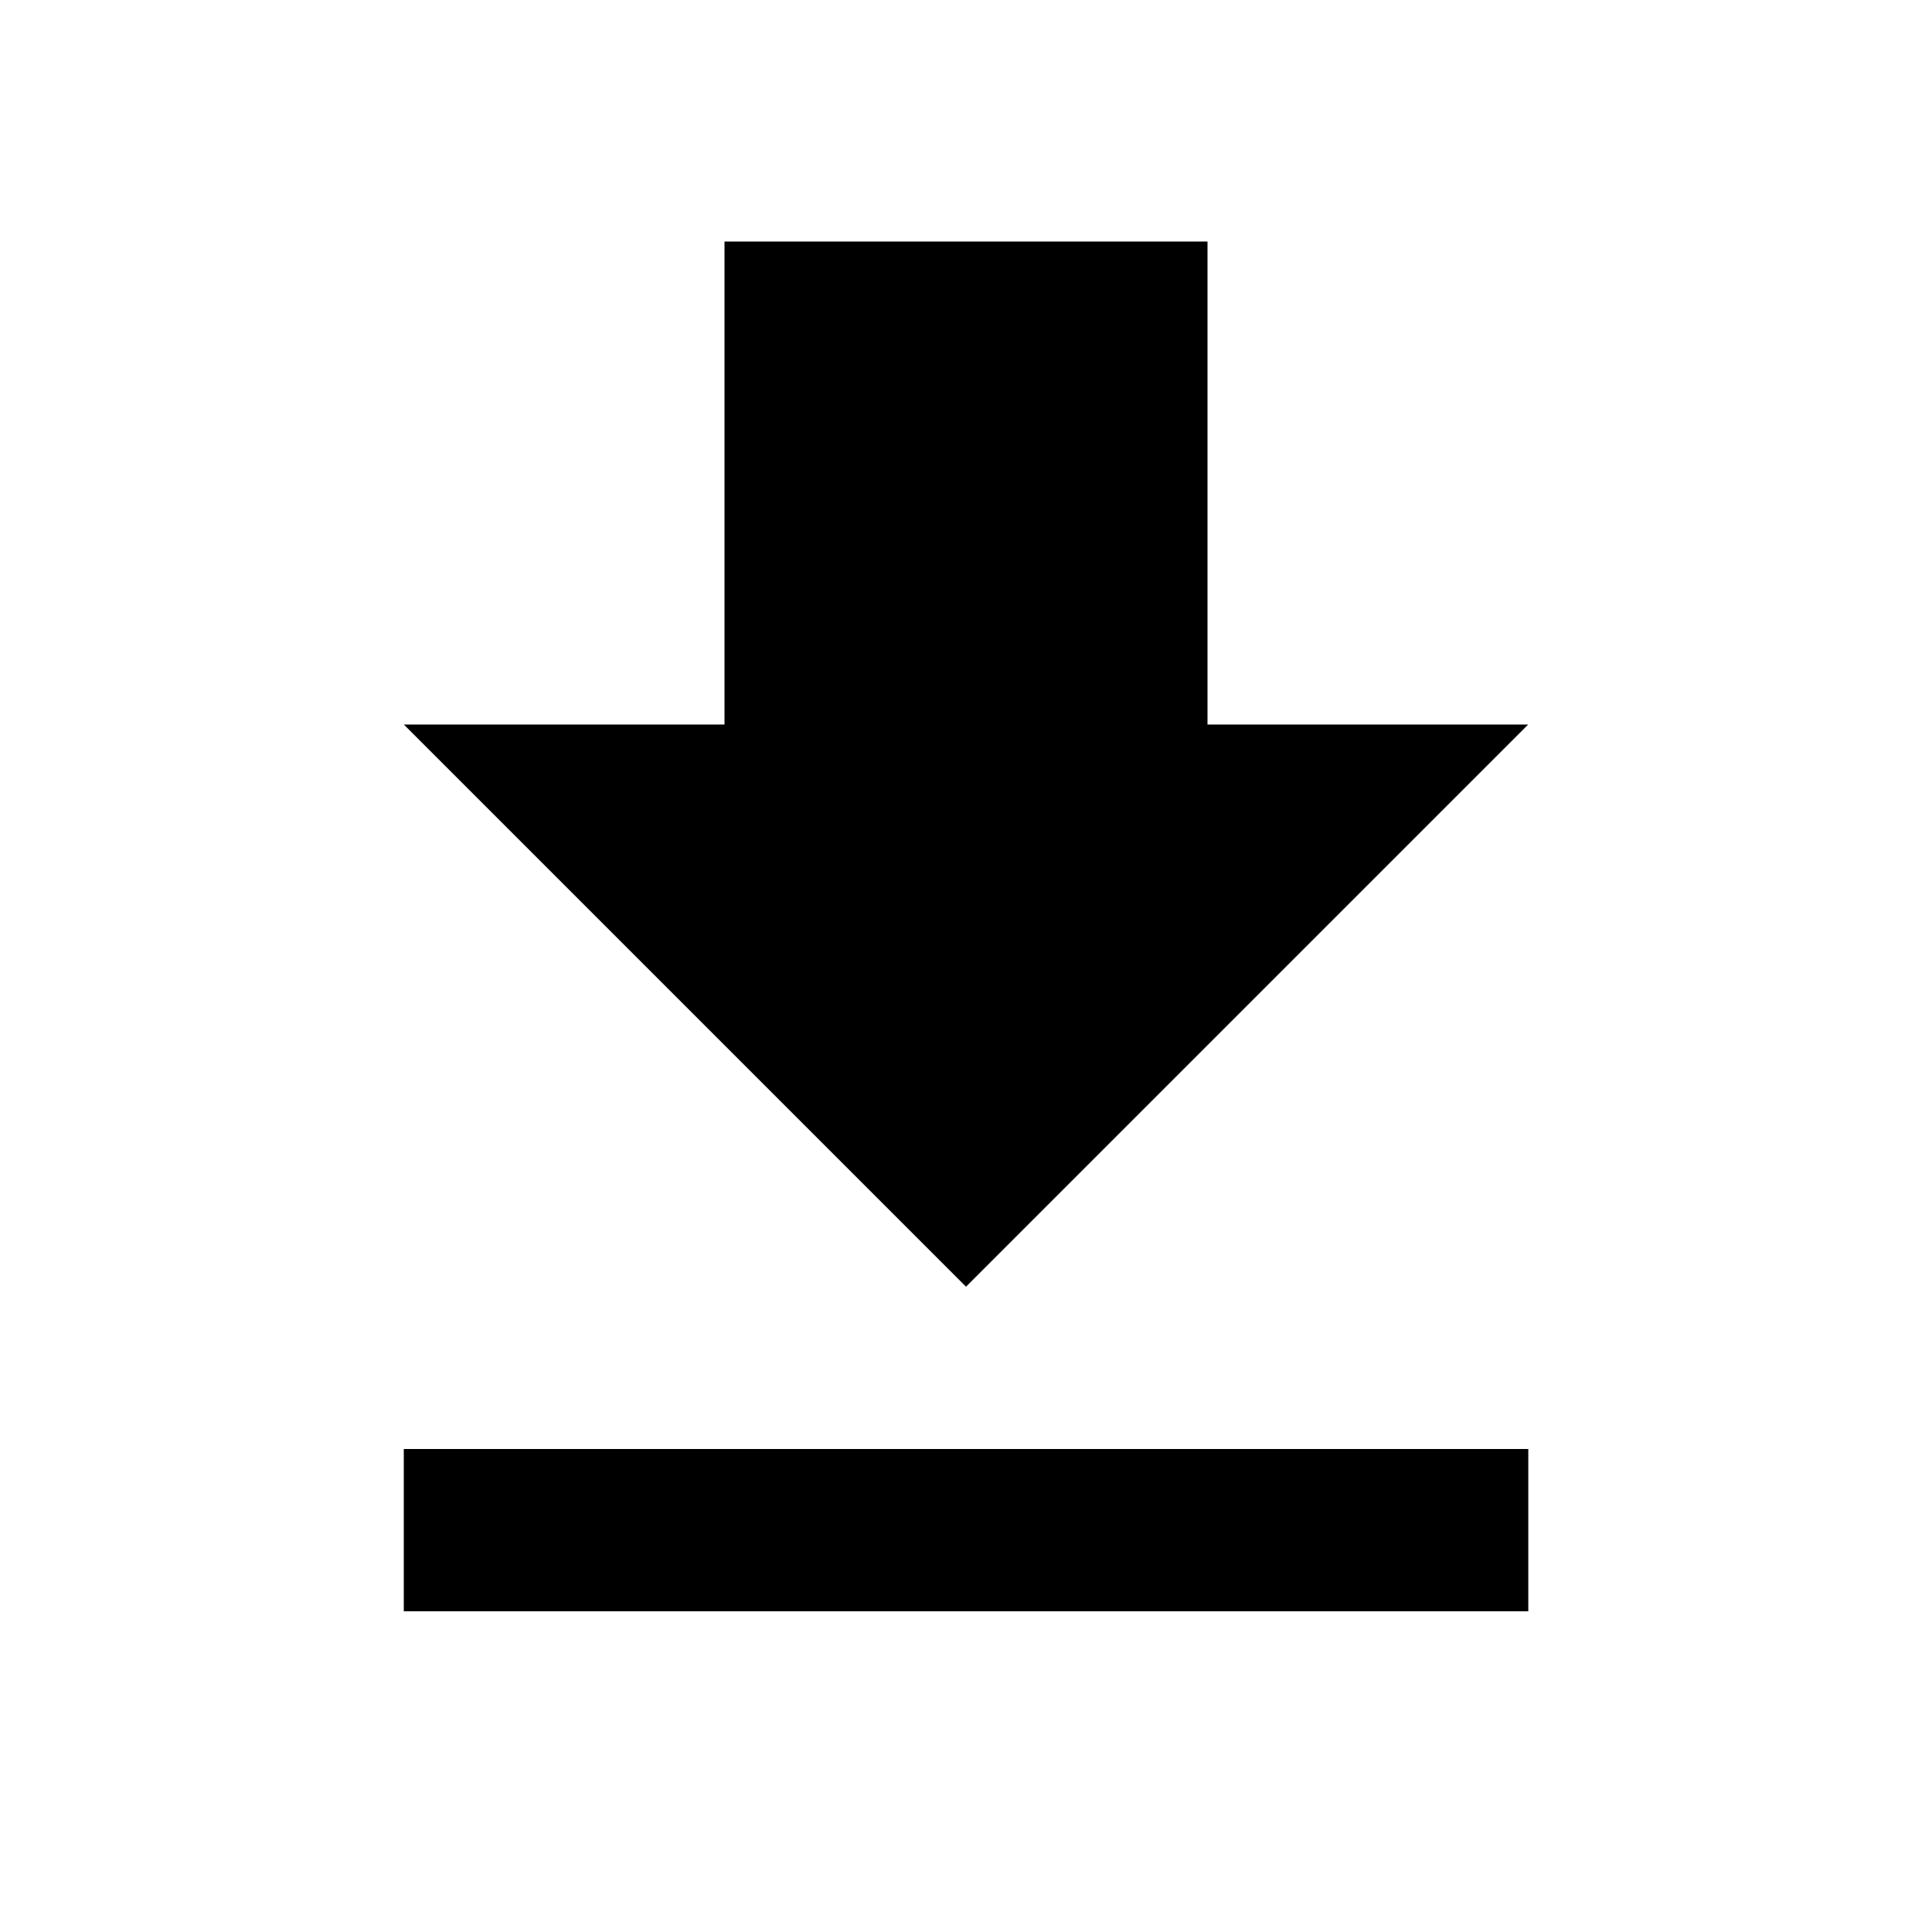
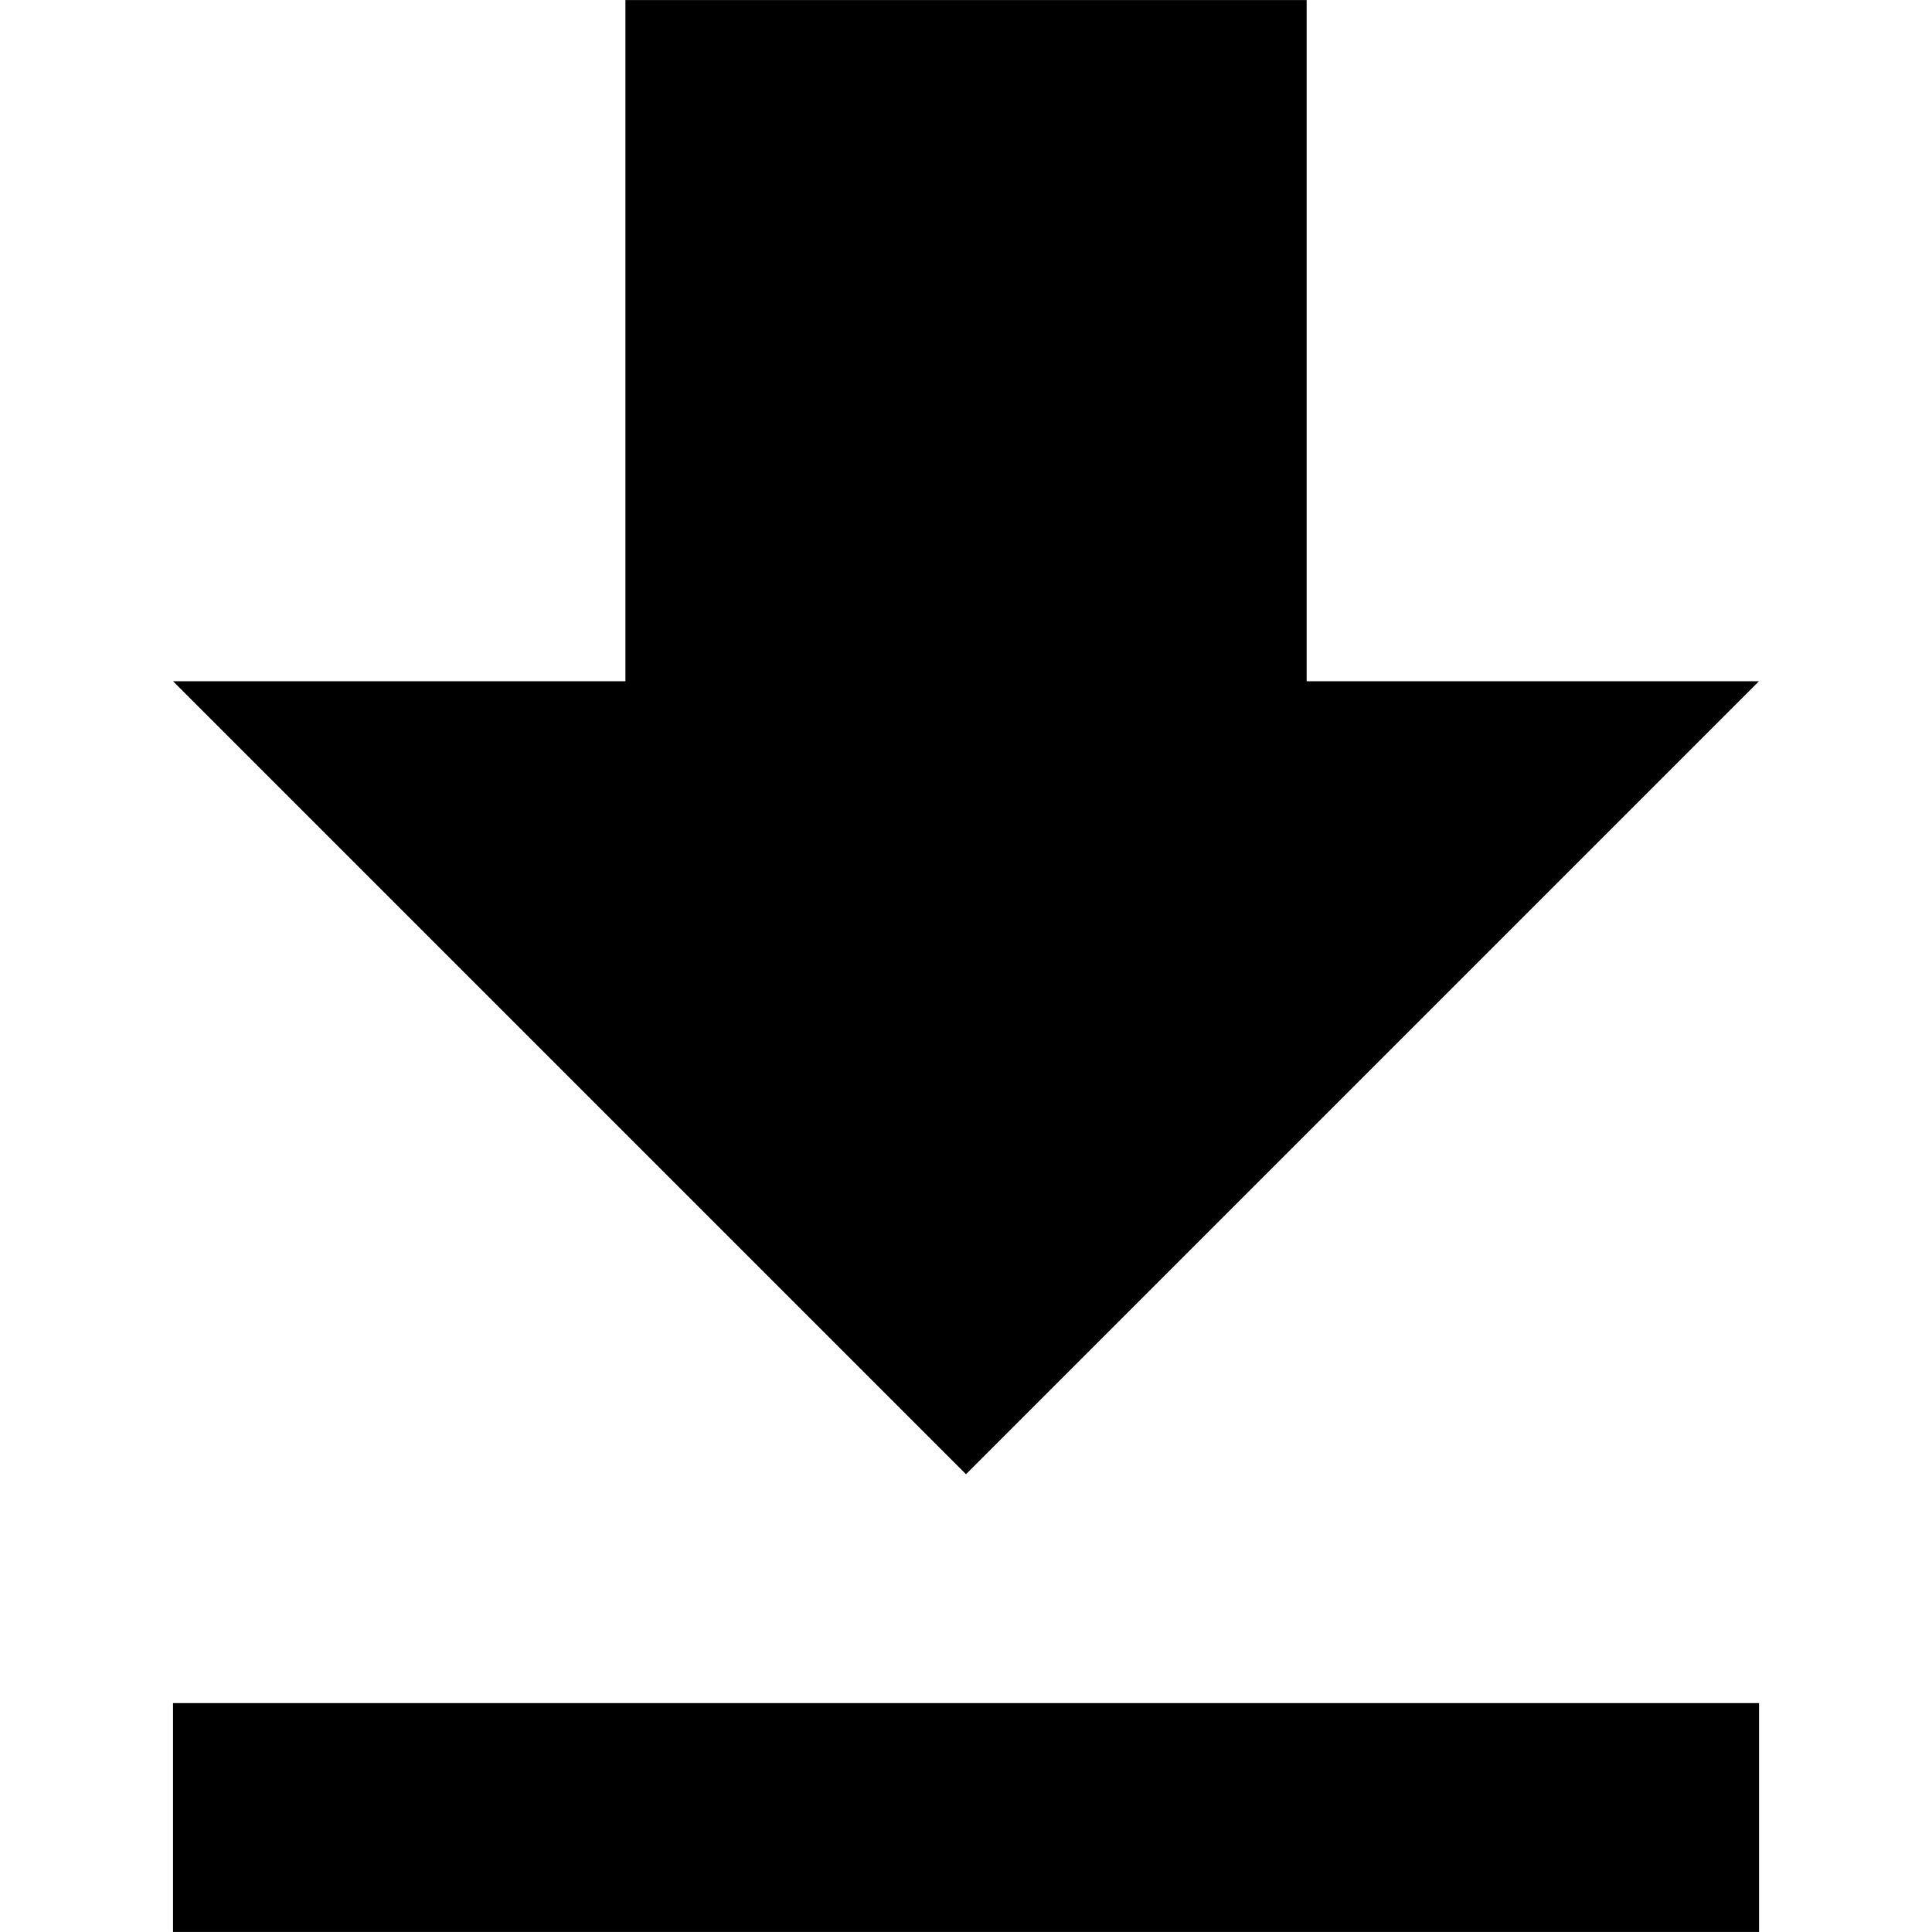
- <svg xmlns="http://www.w3.org/2000/svg" version="1.1" width="24" height="24" viewBox="0 0 24 24">
-   <path d="M5.016 18h13.969v2.016h-13.969v-2.016zM18.984 9l-6.984 6.984-6.984-6.984h3.984v-6h6v6h3.984z" />
+ <svg xmlns="http://www.w3.org/2000/svg" version="1.1" width="32" height="32" viewBox="0 0 32 32">
+   <path d="M2.866 28.209h26.269v3.79h-26.269v-3.79zM29.134 11.284l-13.134 13.134-13.134-13.134h7.493v-11.283h11.283v11.283h7.493z" />
</svg>
